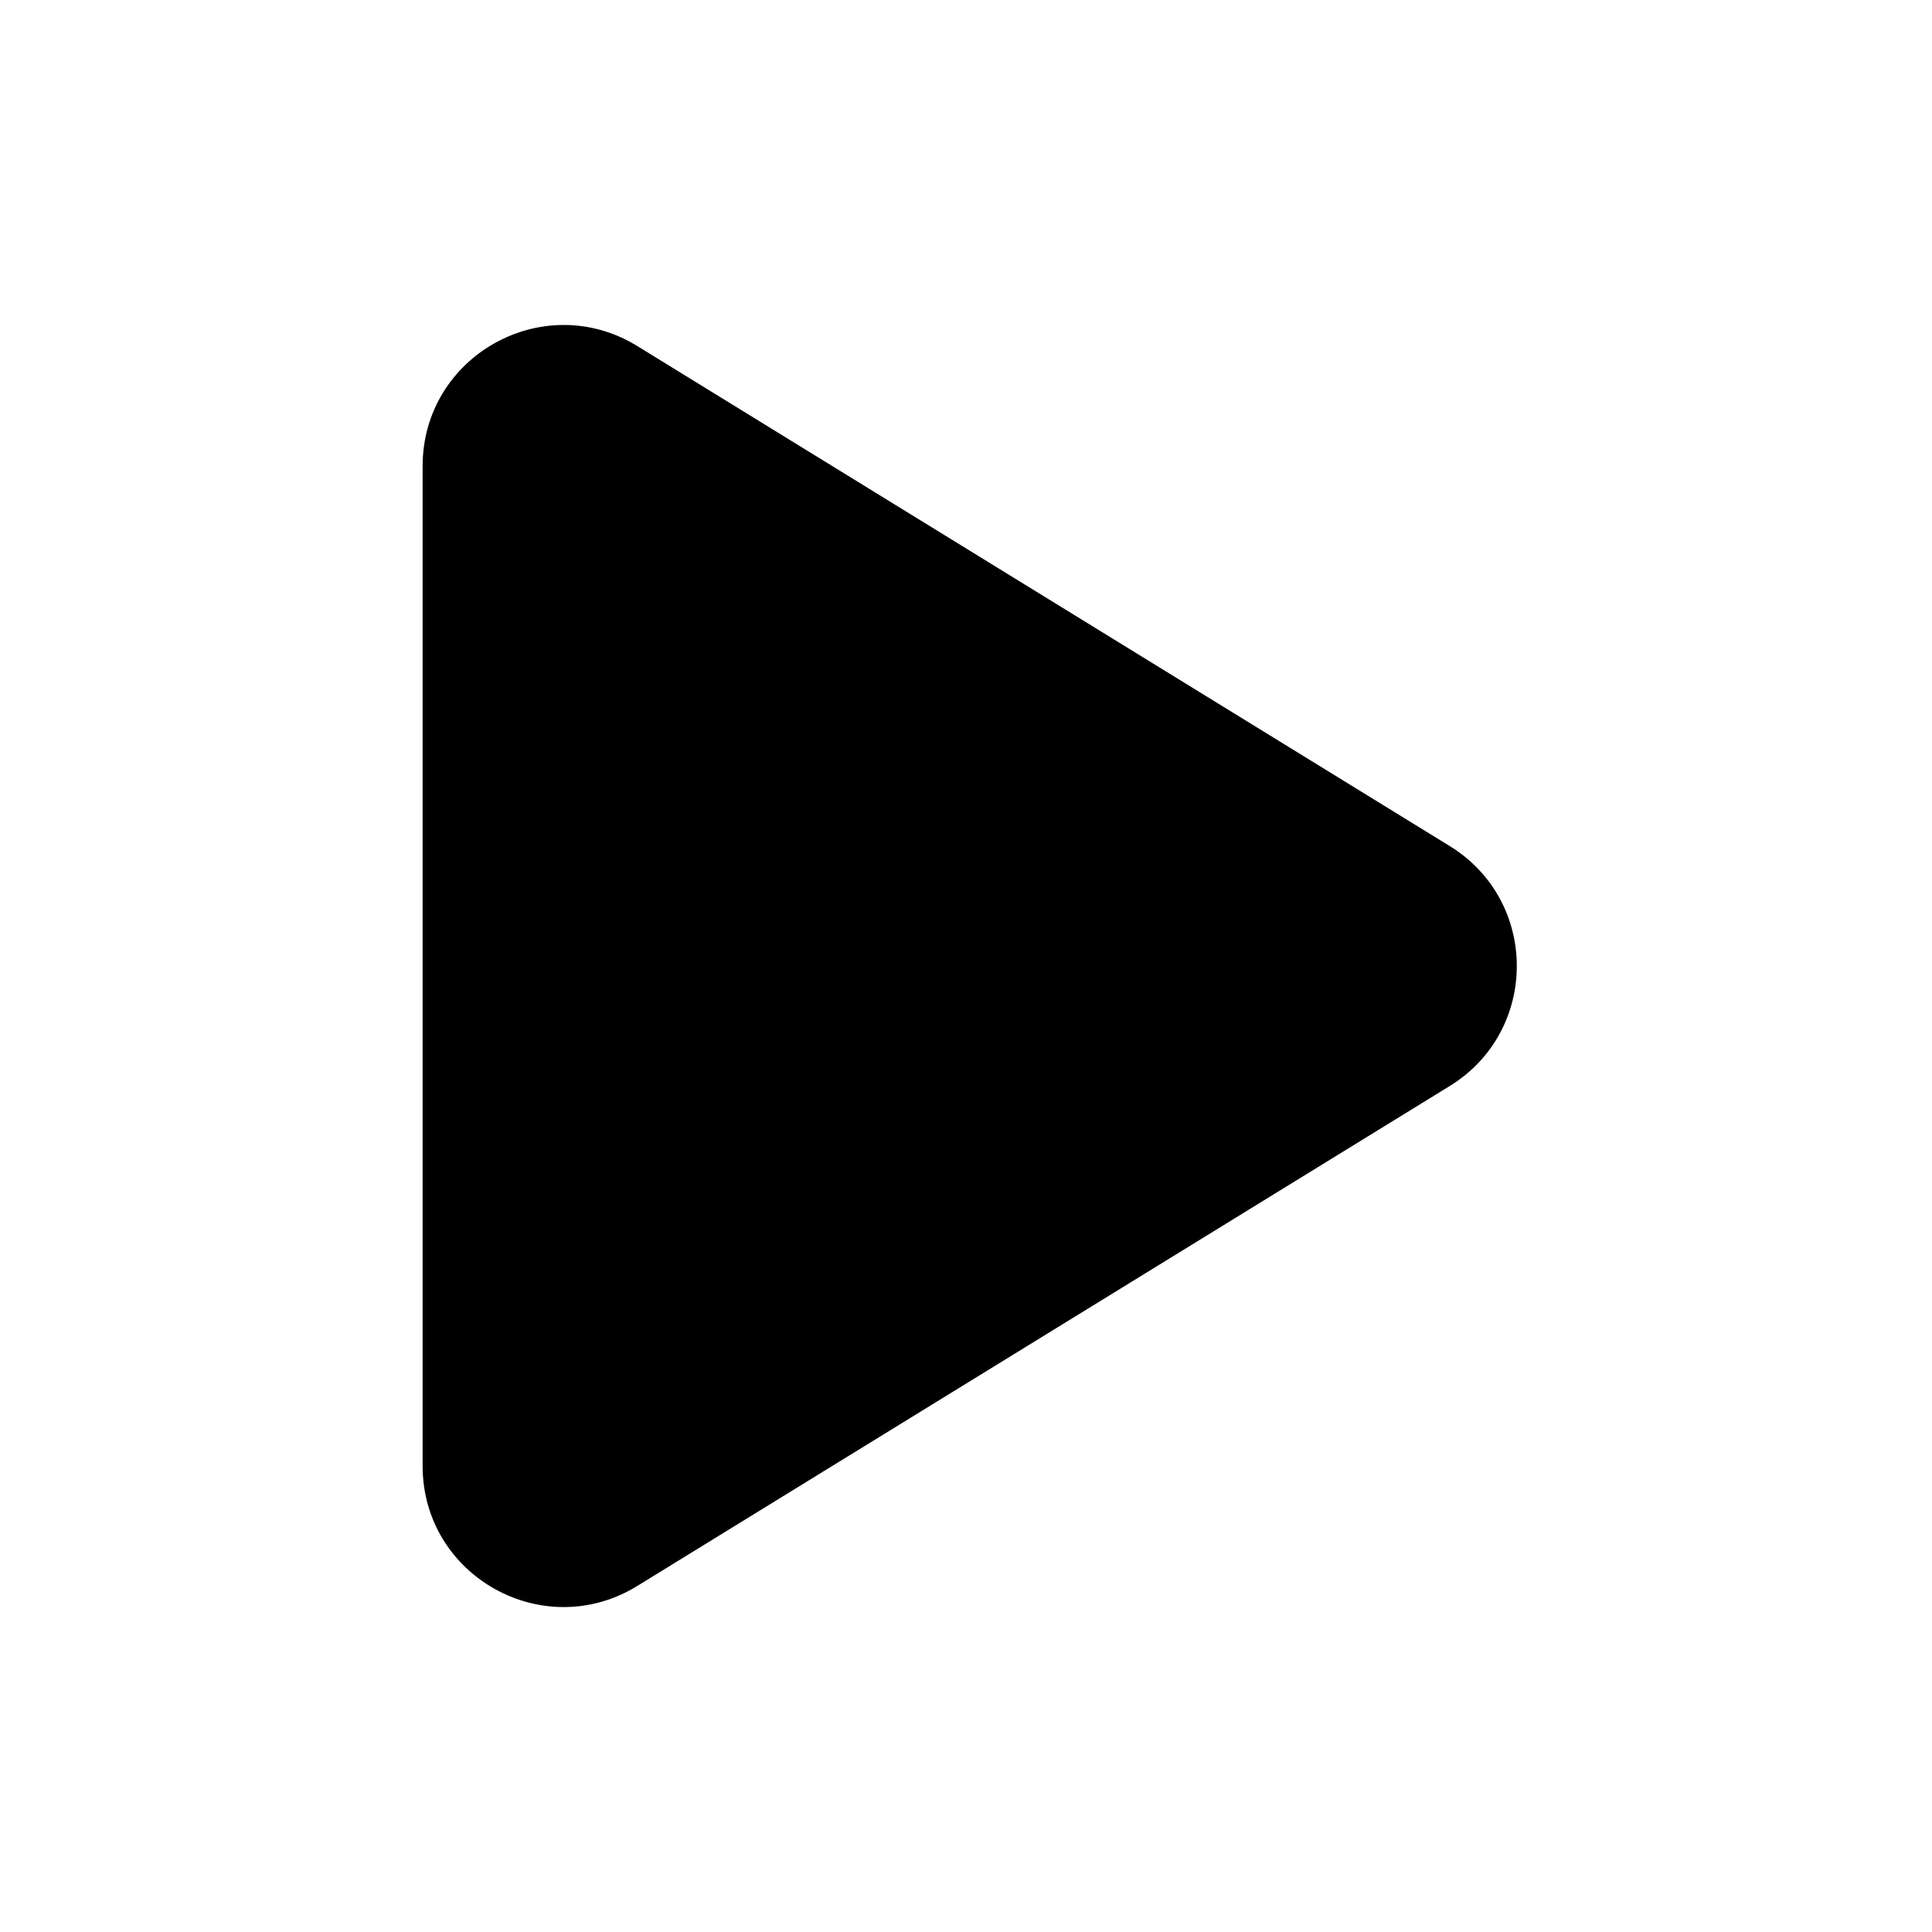
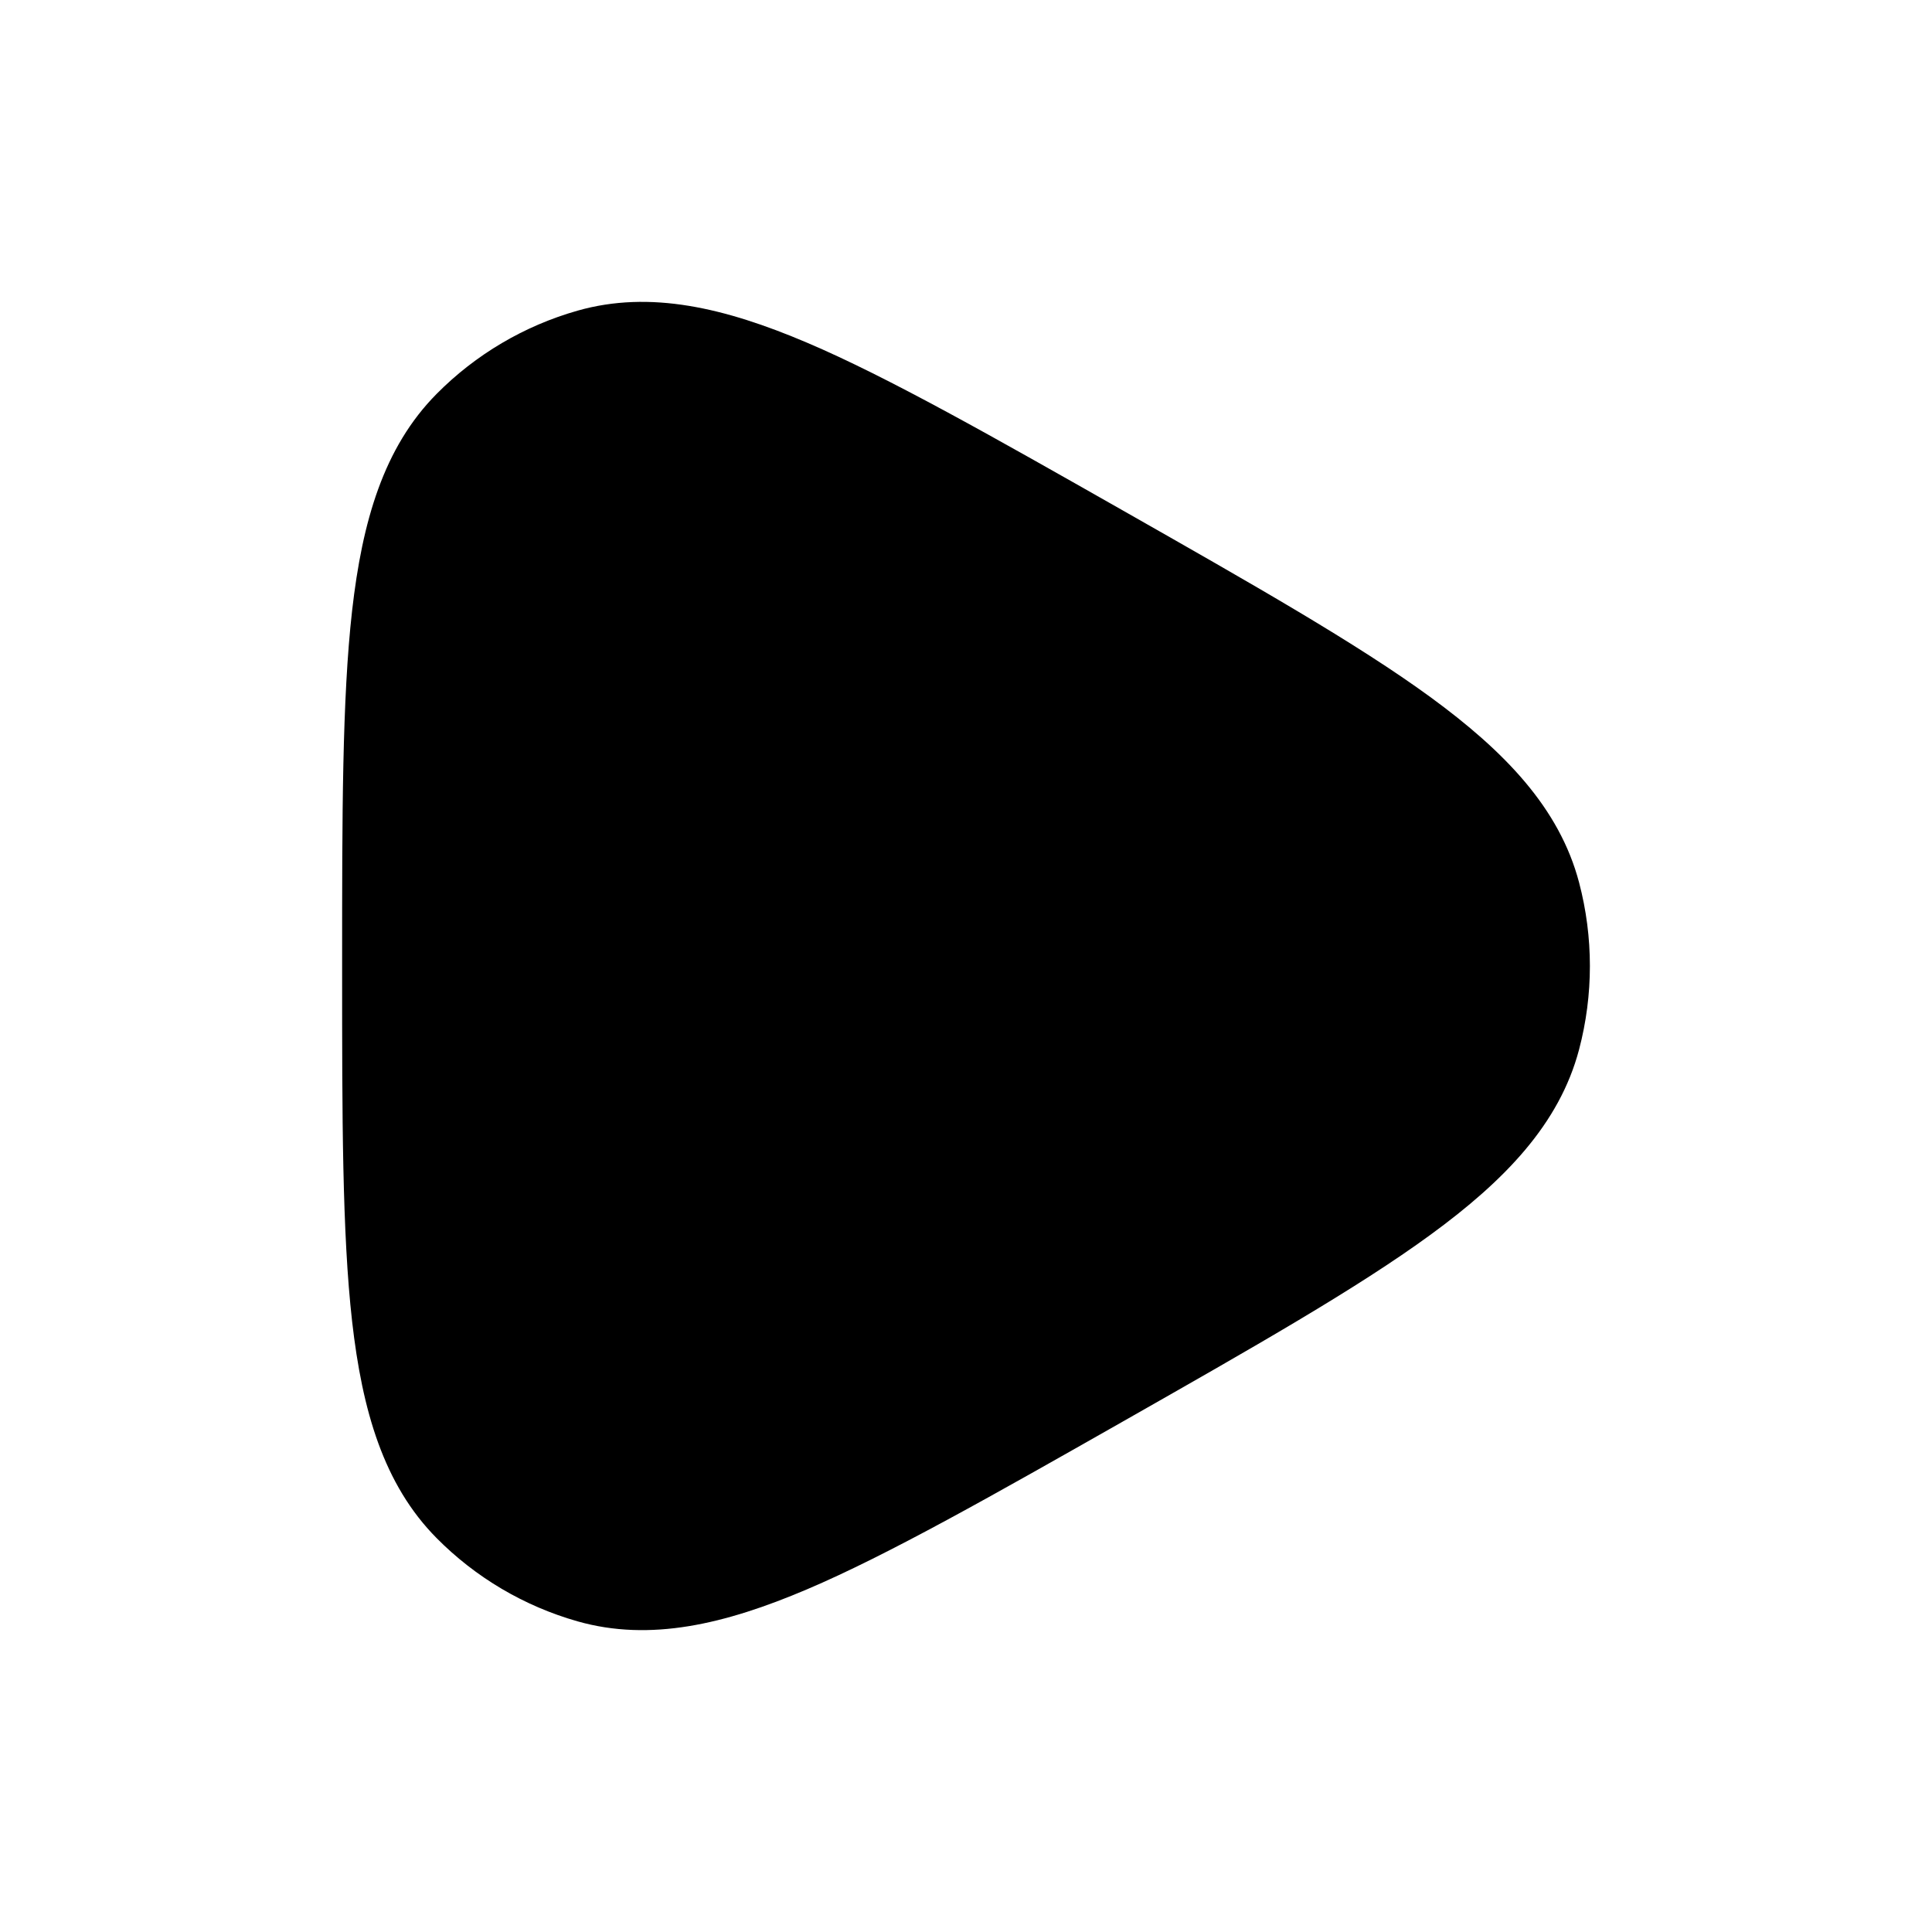
<svg xmlns="http://www.w3.org/2000/svg" width="24" height="24" viewBox="0 0 24 24" fill="none">
-   <path fill-rule="evenodd" clip-rule="evenodd" d="M5.25 5.79C5.25 4.421 6.751 3.582 7.917 4.299L18.009 10.51C19.12 11.193 19.12 12.807 18.009 13.491L7.917 19.701C6.751 20.419 5.25 19.58 5.25 18.211V5.79Z" fill="currentColor" />
+   <path d="M13.941 6.337C15.573 7.265 16.857 7.994 17.771 8.661C18.691 9.334 19.372 10.037 19.616 10.963C19.795 11.643 19.795 12.357 19.616 13.037C19.372 13.963 18.691 14.666 17.771 15.338C16.857 16.006 15.573 16.735 13.941 17.663L13.941 17.663C12.363 18.559 11.033 19.315 10.023 19.744C9.005 20.177 8.077 20.397 7.175 20.141C6.513 19.953 5.909 19.597 5.424 19.107C4.764 18.441 4.5 17.522 4.374 16.415C4.25 15.317 4.25 13.879 4.25 12.05V12.05V11.95V11.95C4.25 10.121 4.25 8.683 4.374 7.585C4.5 6.478 4.764 5.559 5.424 4.893C5.909 4.403 6.513 4.047 7.175 3.859C8.077 3.603 9.005 3.823 10.023 4.256C11.033 4.685 12.363 5.441 13.941 6.337Z" fill="currentColor" />
</svg>
